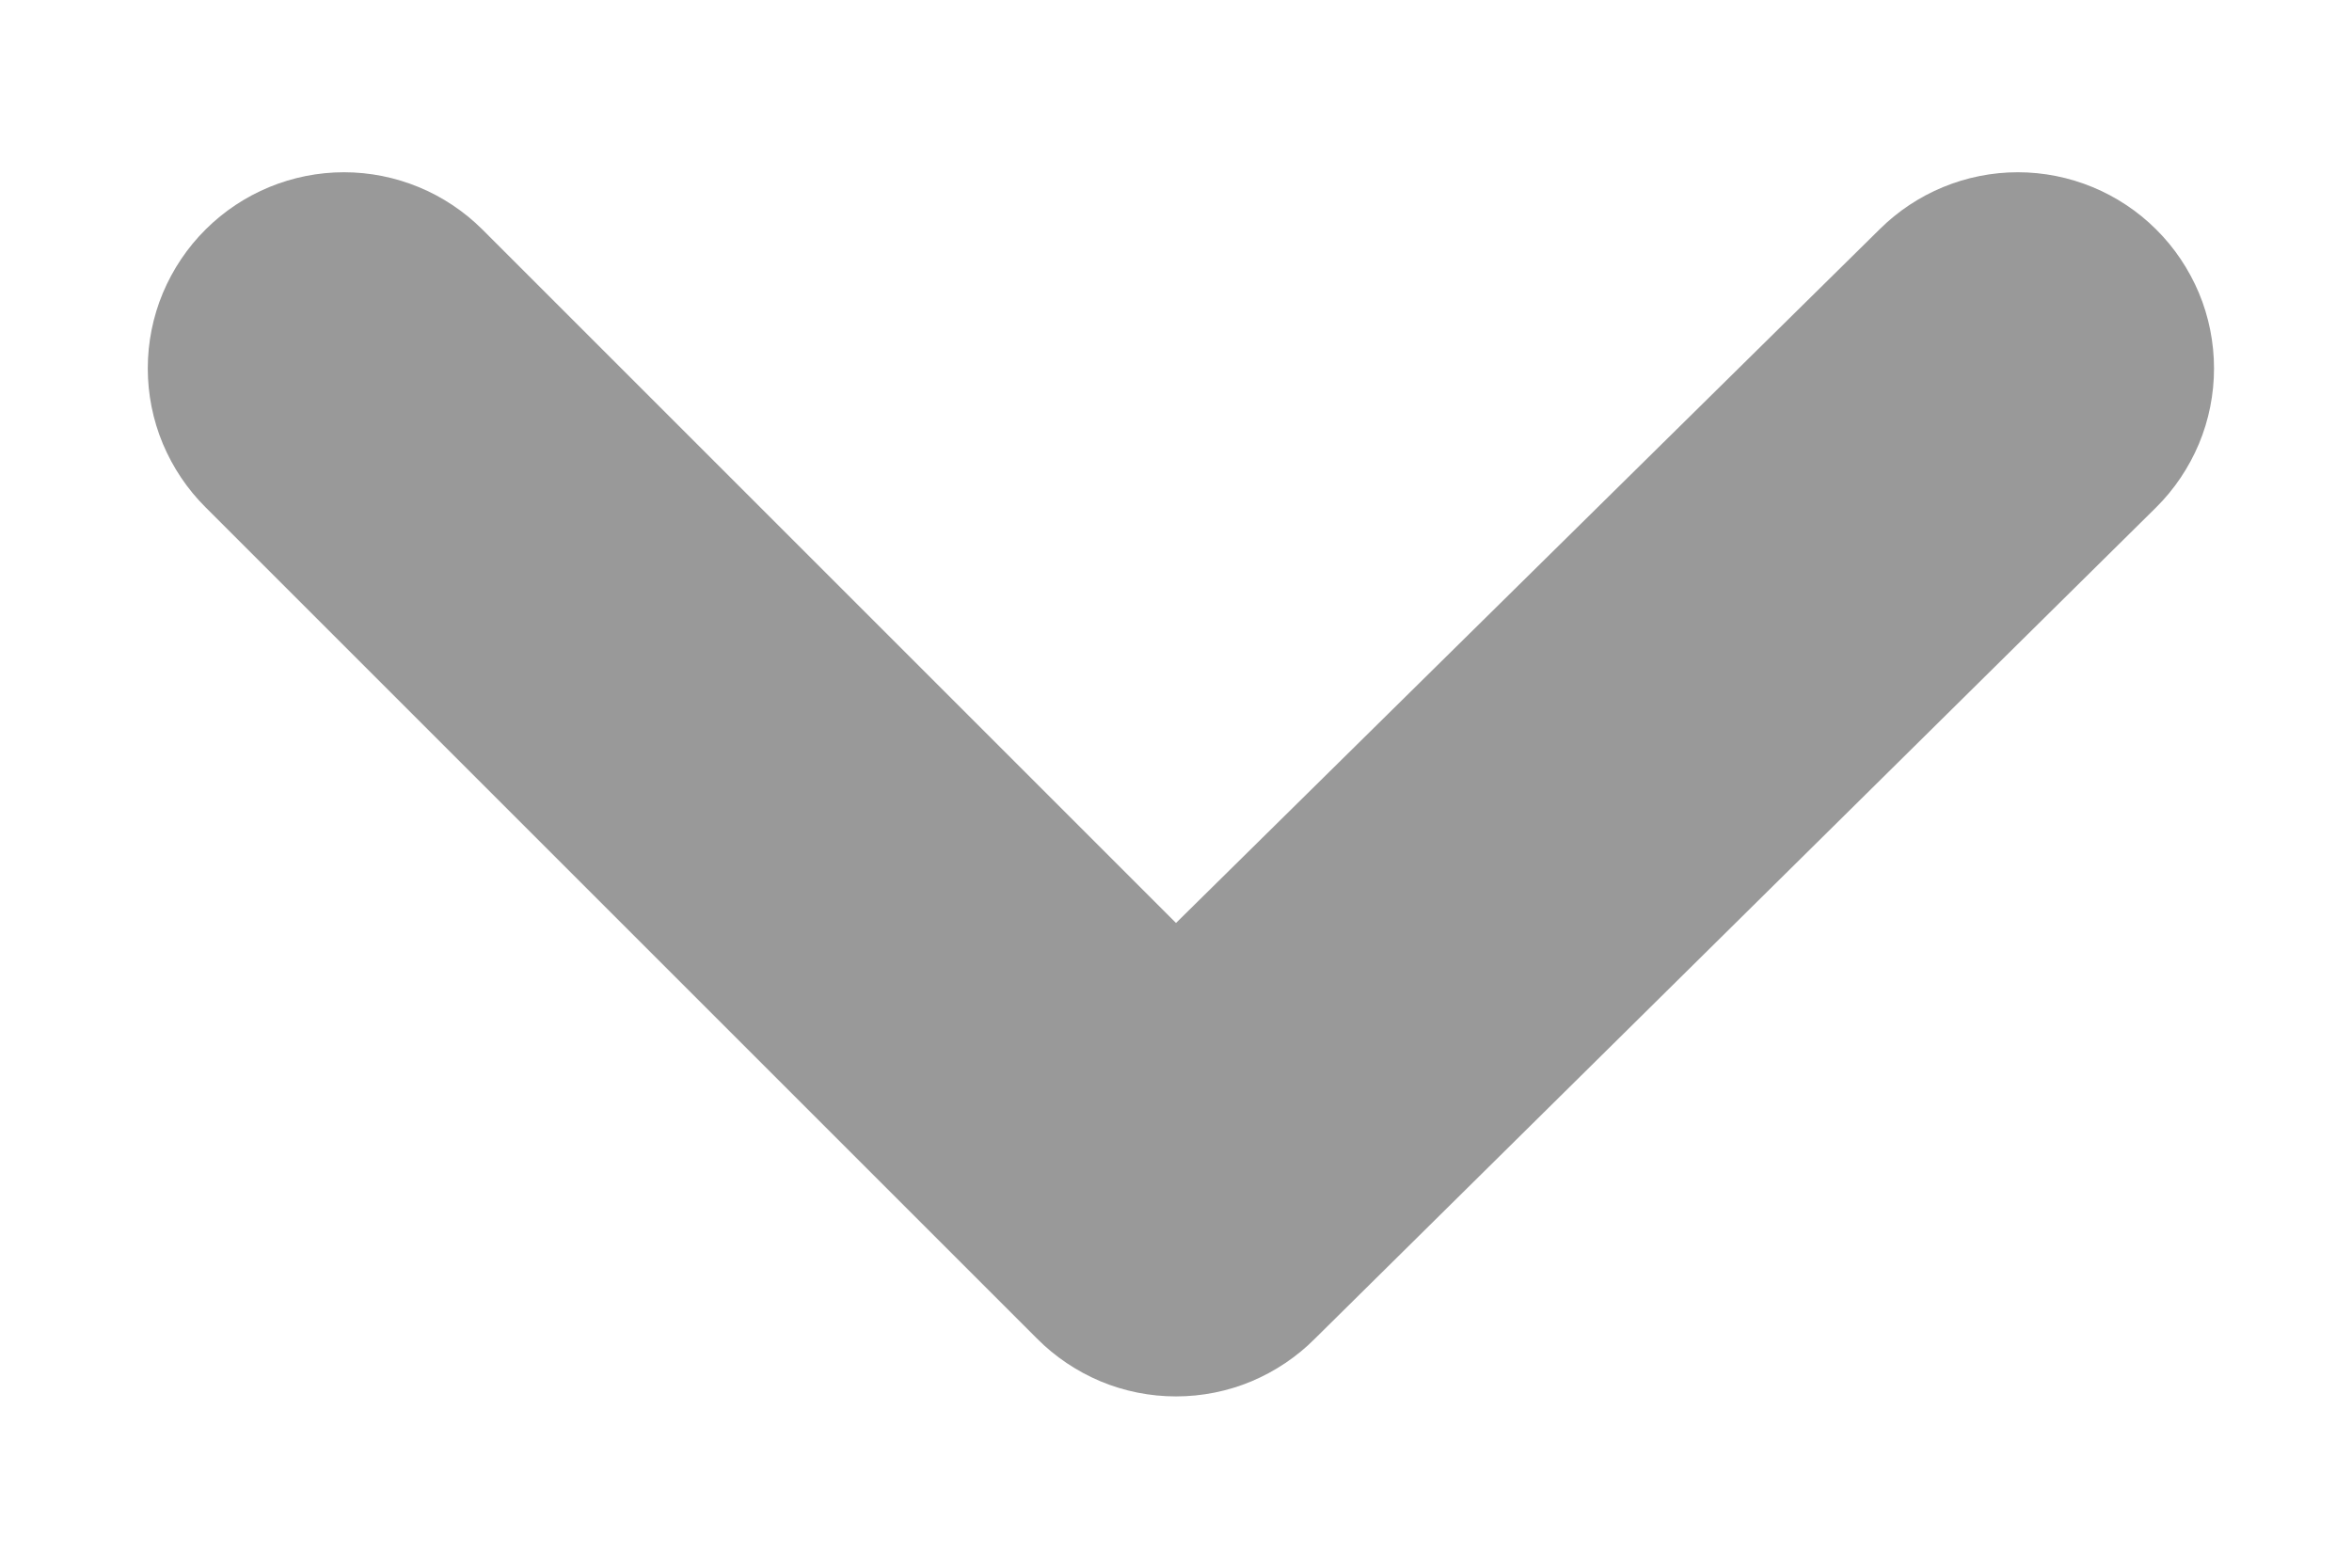
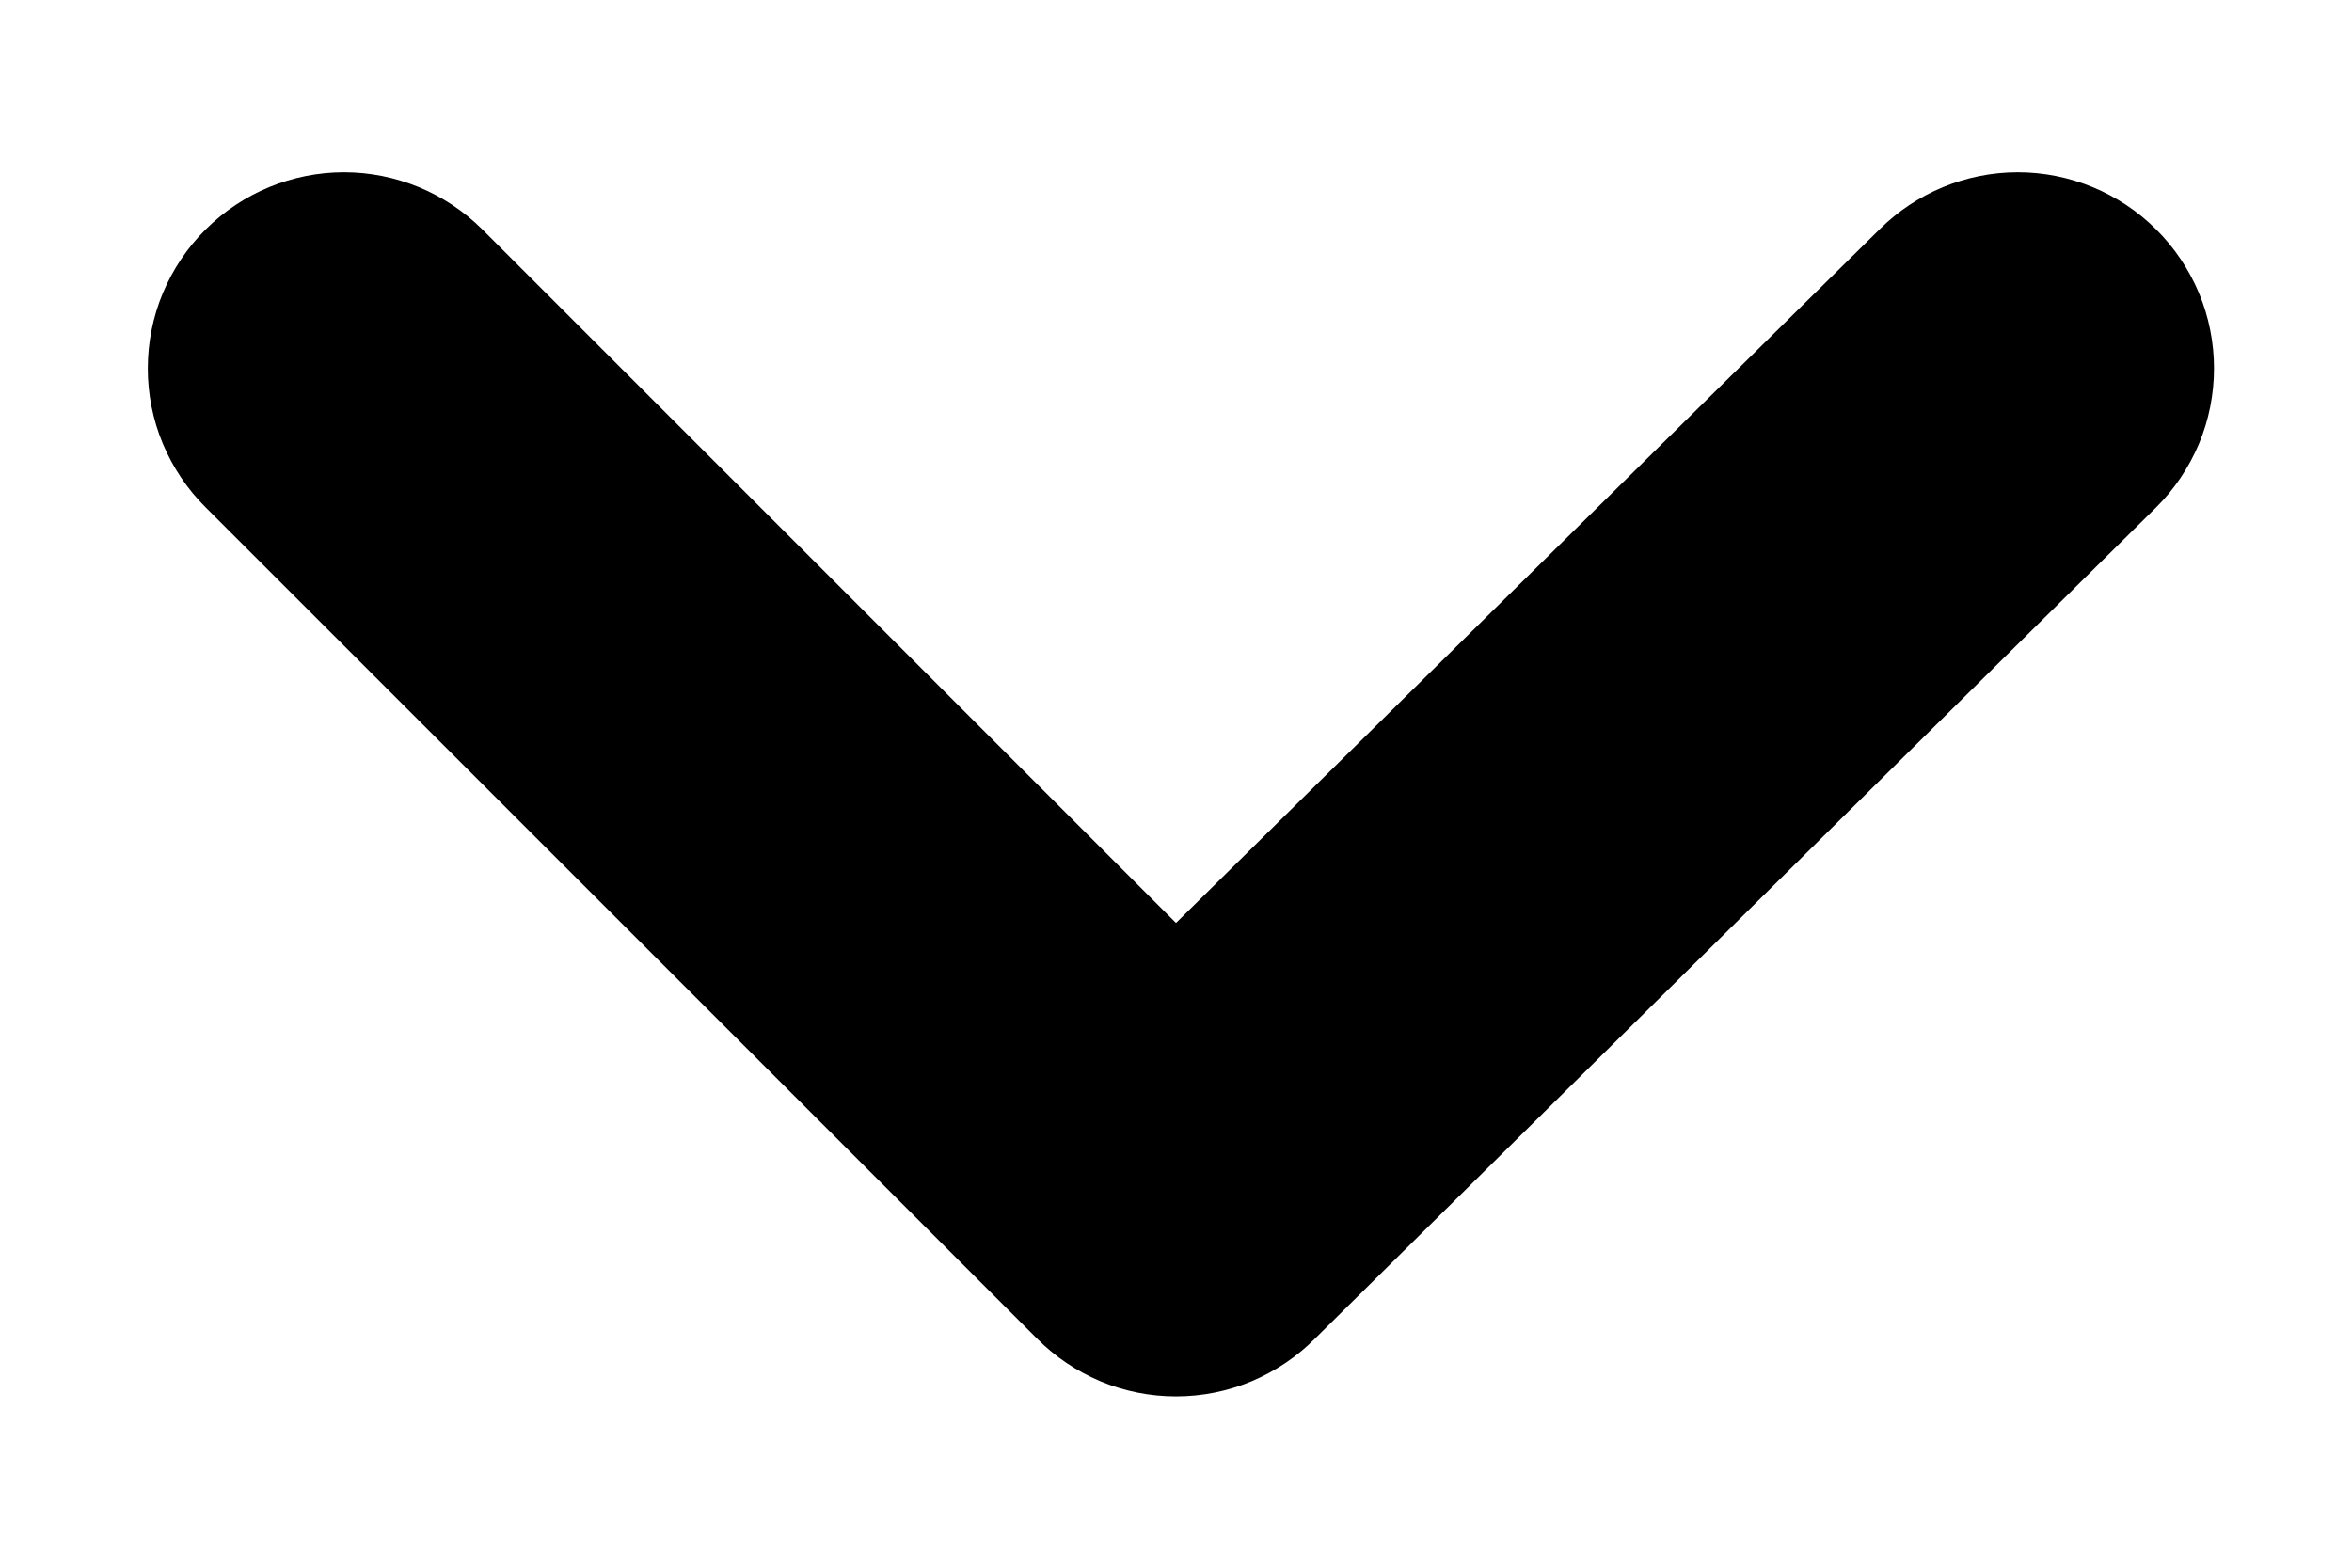
<svg xmlns="http://www.w3.org/2000/svg" width="12" height="8" viewBox="0 0 12 8" fill="none">
-   <path d="M11 1.17C10.813 0.984 10.559 0.879 10.295 0.879C10.031 0.879 9.777 0.984 9.59 1.17L6 4.71L2.46 1.17C2.273 0.984 2.019 0.879 1.755 0.879C1.491 0.879 1.237 0.984 1.05 1.17C0.956 1.263 0.882 1.374 0.831 1.495C0.78 1.617 0.754 1.748 0.754 1.88C0.754 2.012 0.78 2.143 0.831 2.265C0.882 2.386 0.956 2.497 1.05 2.59L5.29 6.83C5.383 6.924 5.494 6.998 5.615 7.049C5.737 7.1 5.868 7.126 6 7.126C6.132 7.126 6.263 7.1 6.385 7.049C6.506 6.998 6.617 6.924 6.71 6.83L11 2.59C11.094 2.497 11.168 2.386 11.219 2.265C11.27 2.143 11.296 2.012 11.296 1.88C11.296 1.748 11.27 1.617 11.219 1.495C11.168 1.374 11.094 1.263 11 1.17Z" fill="#999" />
+   <path d="M11 1.17C10.813 0.984 10.559 0.879 10.295 0.879C10.031 0.879 9.777 0.984 9.59 1.17L6 4.71L2.46 1.17C2.273 0.984 2.019 0.879 1.755 0.879C1.491 0.879 1.237 0.984 1.05 1.17C0.956 1.263 0.882 1.374 0.831 1.495C0.78 1.617 0.754 1.748 0.754 1.88C0.754 2.012 0.78 2.143 0.831 2.265C0.882 2.386 0.956 2.497 1.05 2.59L5.29 6.83C5.383 6.924 5.494 6.998 5.615 7.049C5.737 7.1 5.868 7.126 6 7.126C6.132 7.126 6.263 7.1 6.385 7.049C6.506 6.998 6.617 6.924 6.71 6.83L11 2.59C11.094 2.497 11.168 2.386 11.219 2.265C11.27 2.143 11.296 2.012 11.296 1.88C11.296 1.748 11.27 1.617 11.219 1.495C11.168 1.374 11.094 1.263 11 1.17Z" fill="#000000" />
</svg>
